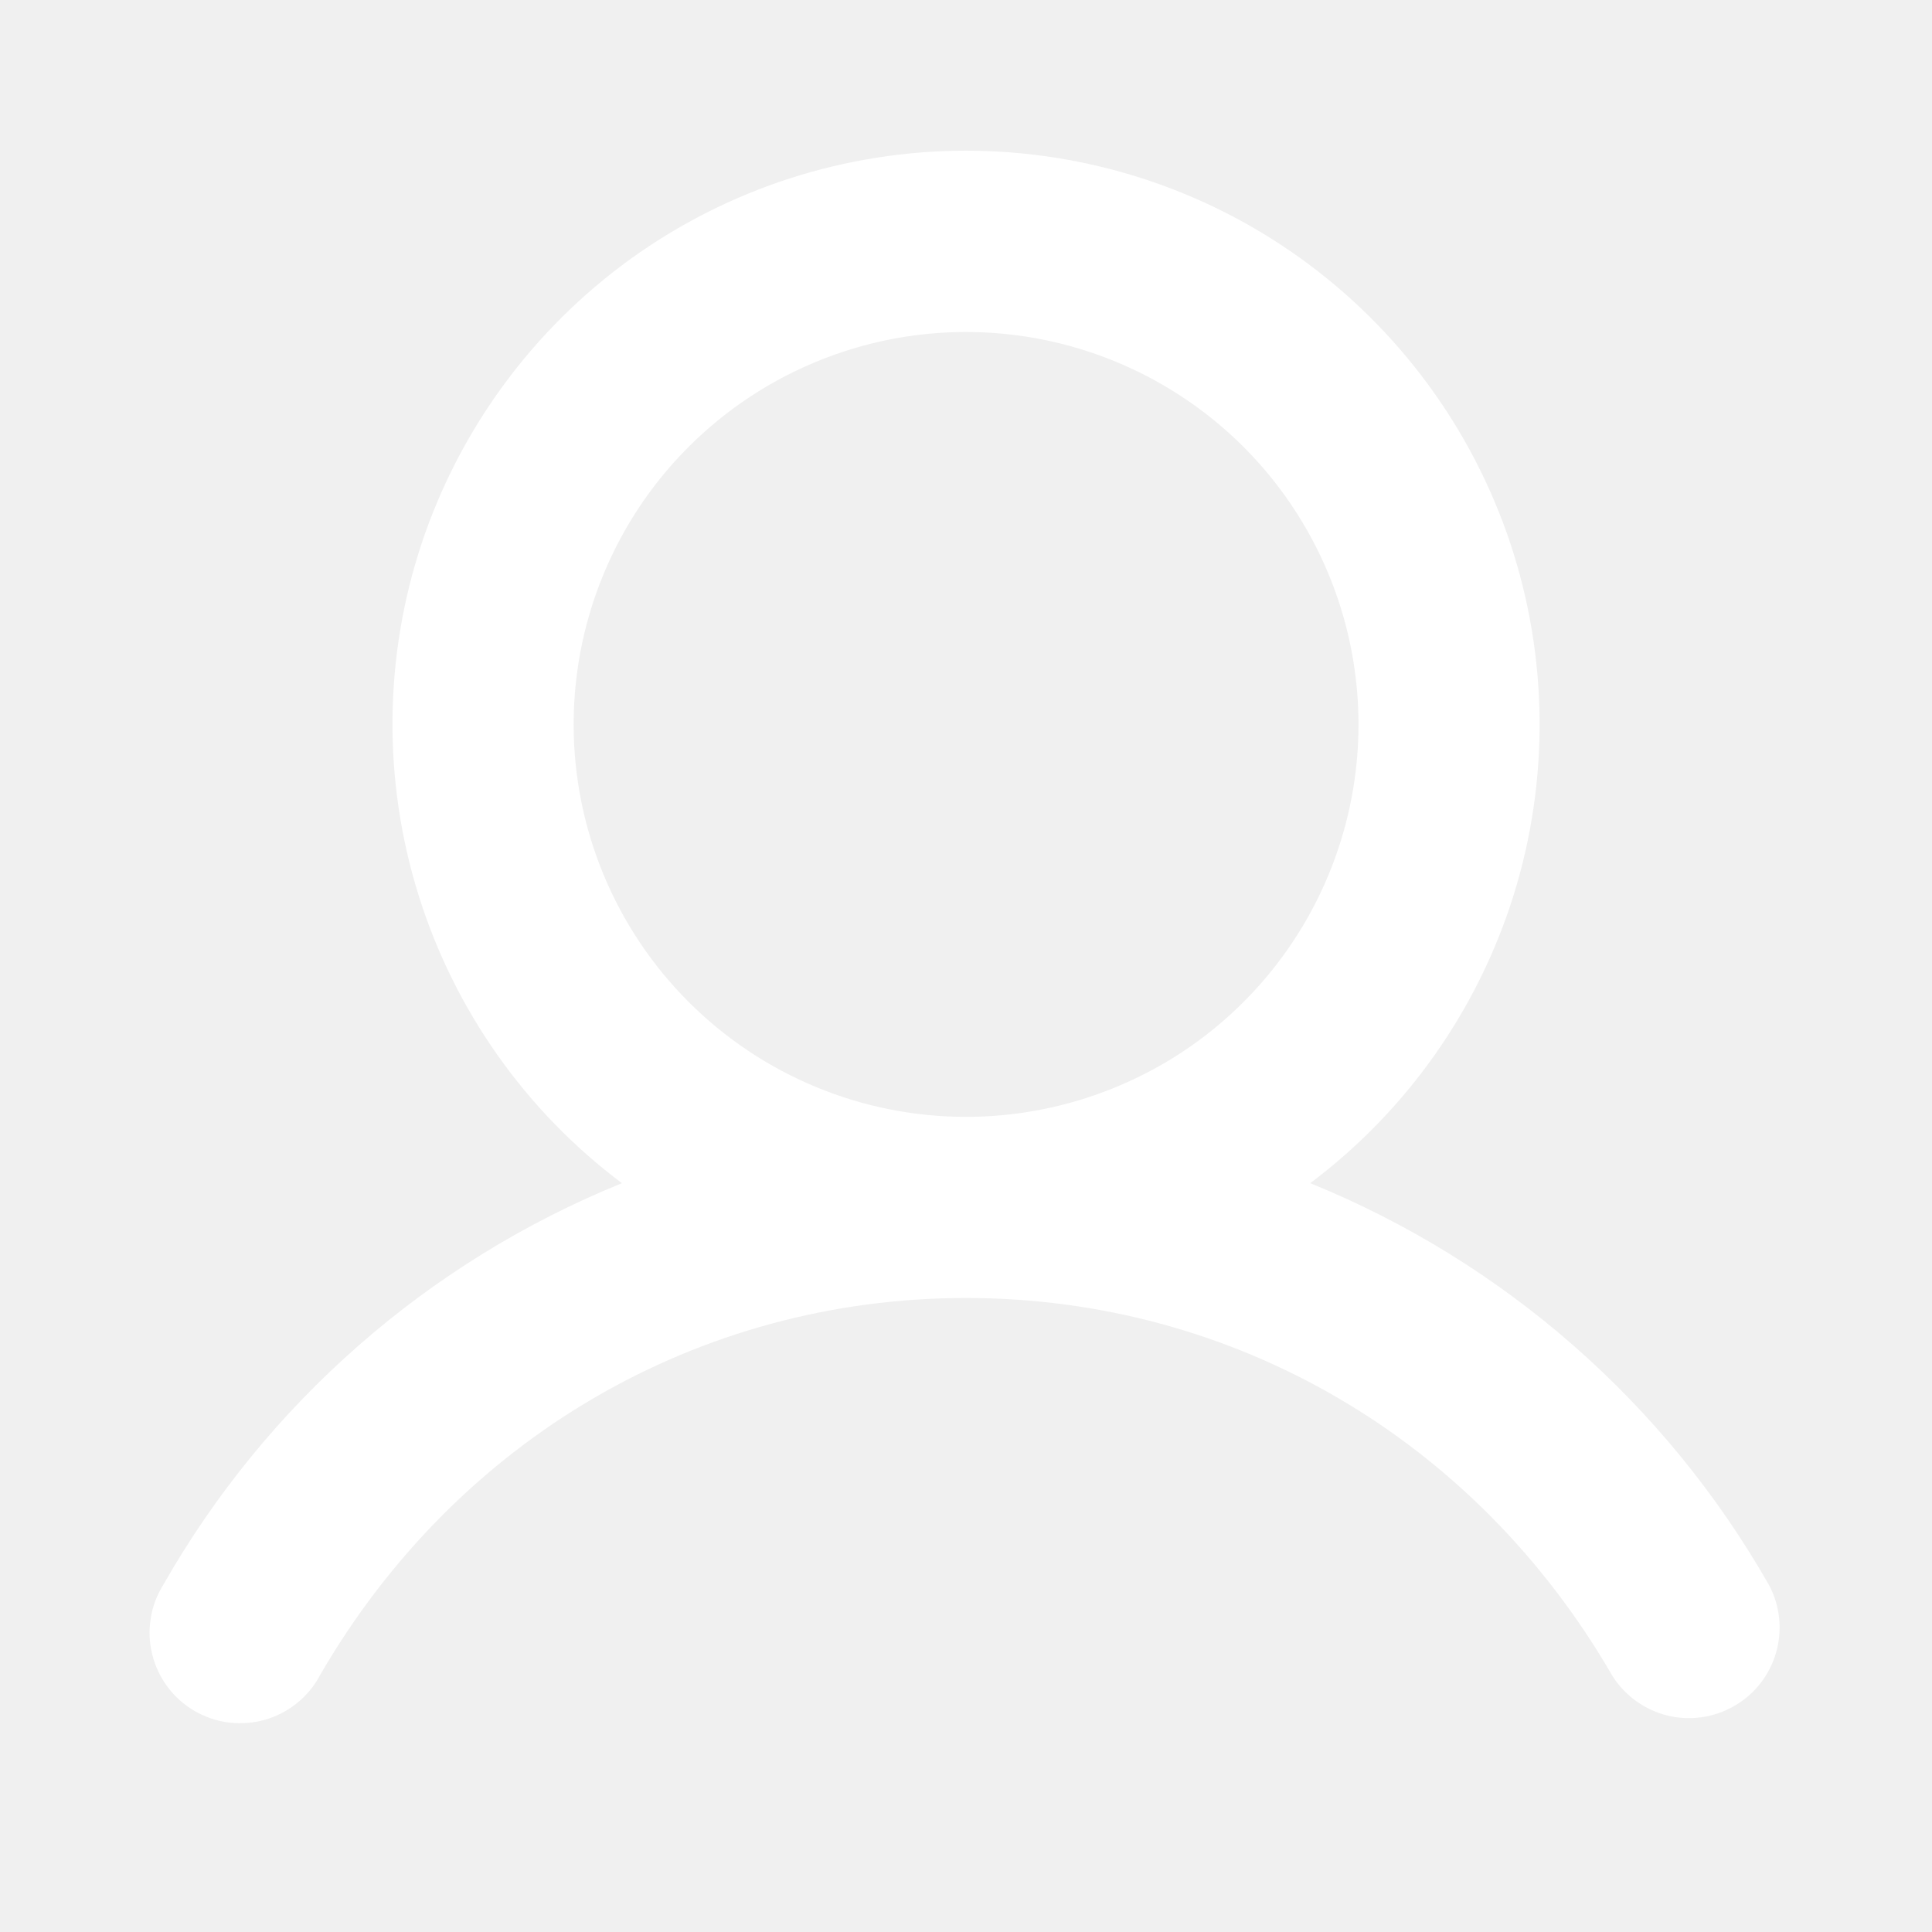
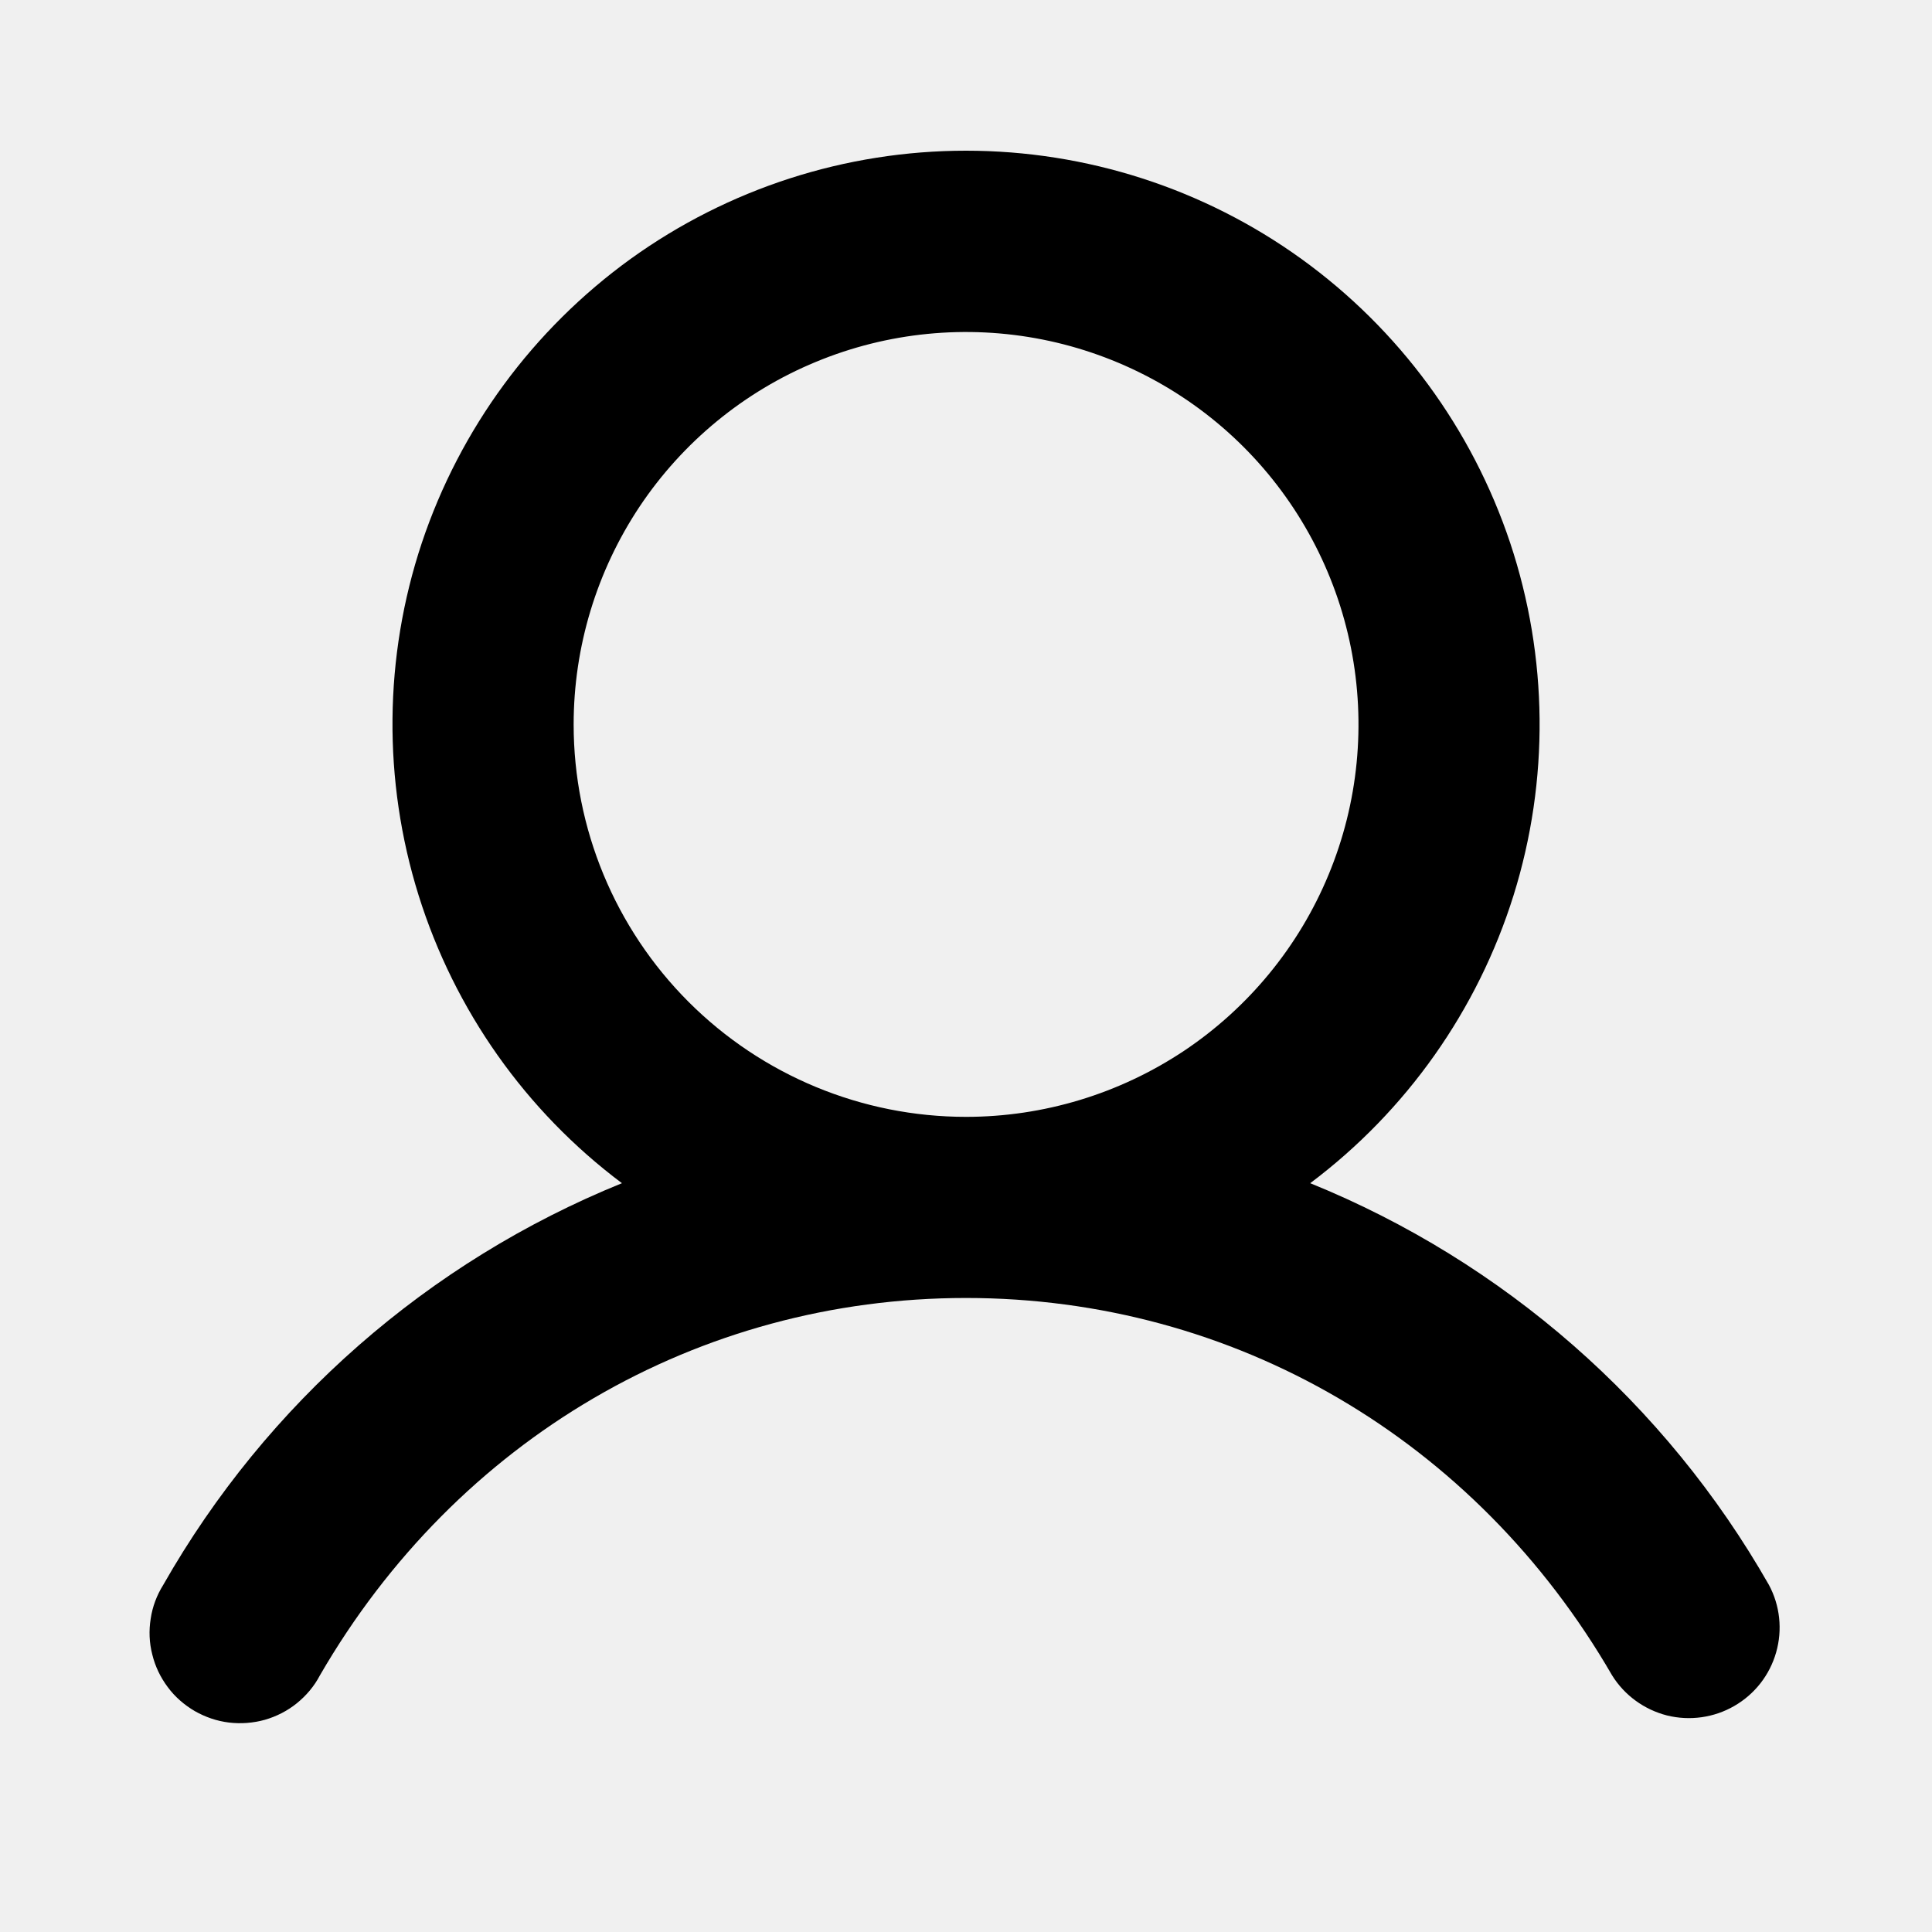
- <svg xmlns="http://www.w3.org/2000/svg" width="12" height="12" viewBox="0 0 12 12" fill="none">
-   <path d="M10.987 9.844C10.344 8.716 9.34 7.837 8.138 7.349C8.736 6.9 9.178 6.274 9.401 5.561C9.624 4.847 9.616 4.081 9.38 3.372C9.143 2.663 8.69 2.046 8.083 1.608C7.477 1.171 6.748 0.936 6 0.936C5.252 0.936 4.524 1.171 3.917 1.608C3.311 2.046 2.857 2.663 2.62 3.372C2.384 4.081 2.377 4.847 2.6 5.561C2.823 6.274 3.264 6.9 3.863 7.349C2.66 7.837 1.656 8.716 1.014 9.844C0.974 9.908 0.947 9.979 0.936 10.054C0.924 10.128 0.927 10.204 0.946 10.277C0.964 10.351 0.997 10.419 1.042 10.479C1.087 10.54 1.145 10.59 1.21 10.628C1.275 10.665 1.347 10.69 1.422 10.699C1.497 10.708 1.573 10.702 1.645 10.682C1.718 10.661 1.786 10.626 1.844 10.579C1.903 10.531 1.952 10.473 1.987 10.406C2.837 8.938 4.337 8.062 6 8.062C7.664 8.062 9.164 8.939 10.013 10.406C10.09 10.53 10.213 10.619 10.354 10.655C10.496 10.69 10.646 10.669 10.772 10.596C10.899 10.523 10.992 10.404 11.032 10.263C11.072 10.123 11.056 9.972 10.987 9.844ZM3.563 4.5C3.563 4.018 3.706 3.547 3.973 3.146C4.241 2.745 4.622 2.432 5.067 2.248C5.513 2.063 6.003 2.015 6.476 2.109C6.948 2.203 7.383 2.435 7.724 2.776C8.065 3.117 8.297 3.552 8.391 4.024C8.485 4.497 8.437 4.987 8.252 5.433C8.068 5.878 7.755 6.259 7.354 6.527C6.953 6.794 6.482 6.937 6 6.937C5.354 6.937 4.734 6.68 4.277 6.223C3.82 5.766 3.563 5.146 3.563 4.5Z" fill="#FFFFFF" />
+ <svg xmlns="http://www.w3.org/2000/svg" width="12" height="12" viewBox="0 0 12 12">
+   <path d="M10.987 9.844C10.344 8.716 9.34 7.837 8.138 7.349C8.736 6.9 9.178 6.274 9.401 5.561C9.624 4.847 9.616 4.081 9.38 3.372C9.143 2.663 8.69 2.046 8.083 1.608C7.477 1.171 6.748 0.936 6 0.936C5.252 0.936 4.524 1.171 3.917 1.608C3.311 2.046 2.857 2.663 2.62 3.372C2.384 4.081 2.377 4.847 2.6 5.561C2.823 6.274 3.264 6.9 3.863 7.349C2.66 7.837 1.656 8.716 1.014 9.844C0.974 9.908 0.947 9.979 0.936 10.054C0.924 10.128 0.927 10.204 0.946 10.277C0.964 10.351 0.997 10.419 1.042 10.479C1.087 10.54 1.145 10.59 1.21 10.628C1.275 10.665 1.347 10.69 1.422 10.699C1.497 10.708 1.573 10.702 1.645 10.682C1.718 10.661 1.786 10.626 1.844 10.579C1.903 10.531 1.952 10.473 1.987 10.406C2.837 8.938 4.337 8.062 6 8.062C7.664 8.062 9.164 8.939 10.013 10.406C10.09 10.53 10.213 10.619 10.354 10.655C10.496 10.69 10.646 10.669 10.772 10.596C10.899 10.523 10.992 10.404 11.032 10.263C11.072 10.123 11.056 9.972 10.987 9.844ZM3.563 4.5C3.563 4.018 3.706 3.547 3.973 3.146C4.241 2.745 4.622 2.432 5.067 2.248C5.513 2.063 6.003 2.015 6.476 2.109C6.948 2.203 7.383 2.435 7.724 2.776C8.065 3.117 8.297 3.552 8.391 4.024C8.485 4.497 8.437 4.987 8.252 5.433C8.068 5.878 7.755 6.259 7.354 6.527C6.953 6.794 6.482 6.937 6 6.937C5.354 6.937 4.734 6.68 4.277 6.223C3.82 5.766 3.563 5.146 3.563 4.5Z" />
</svg>
